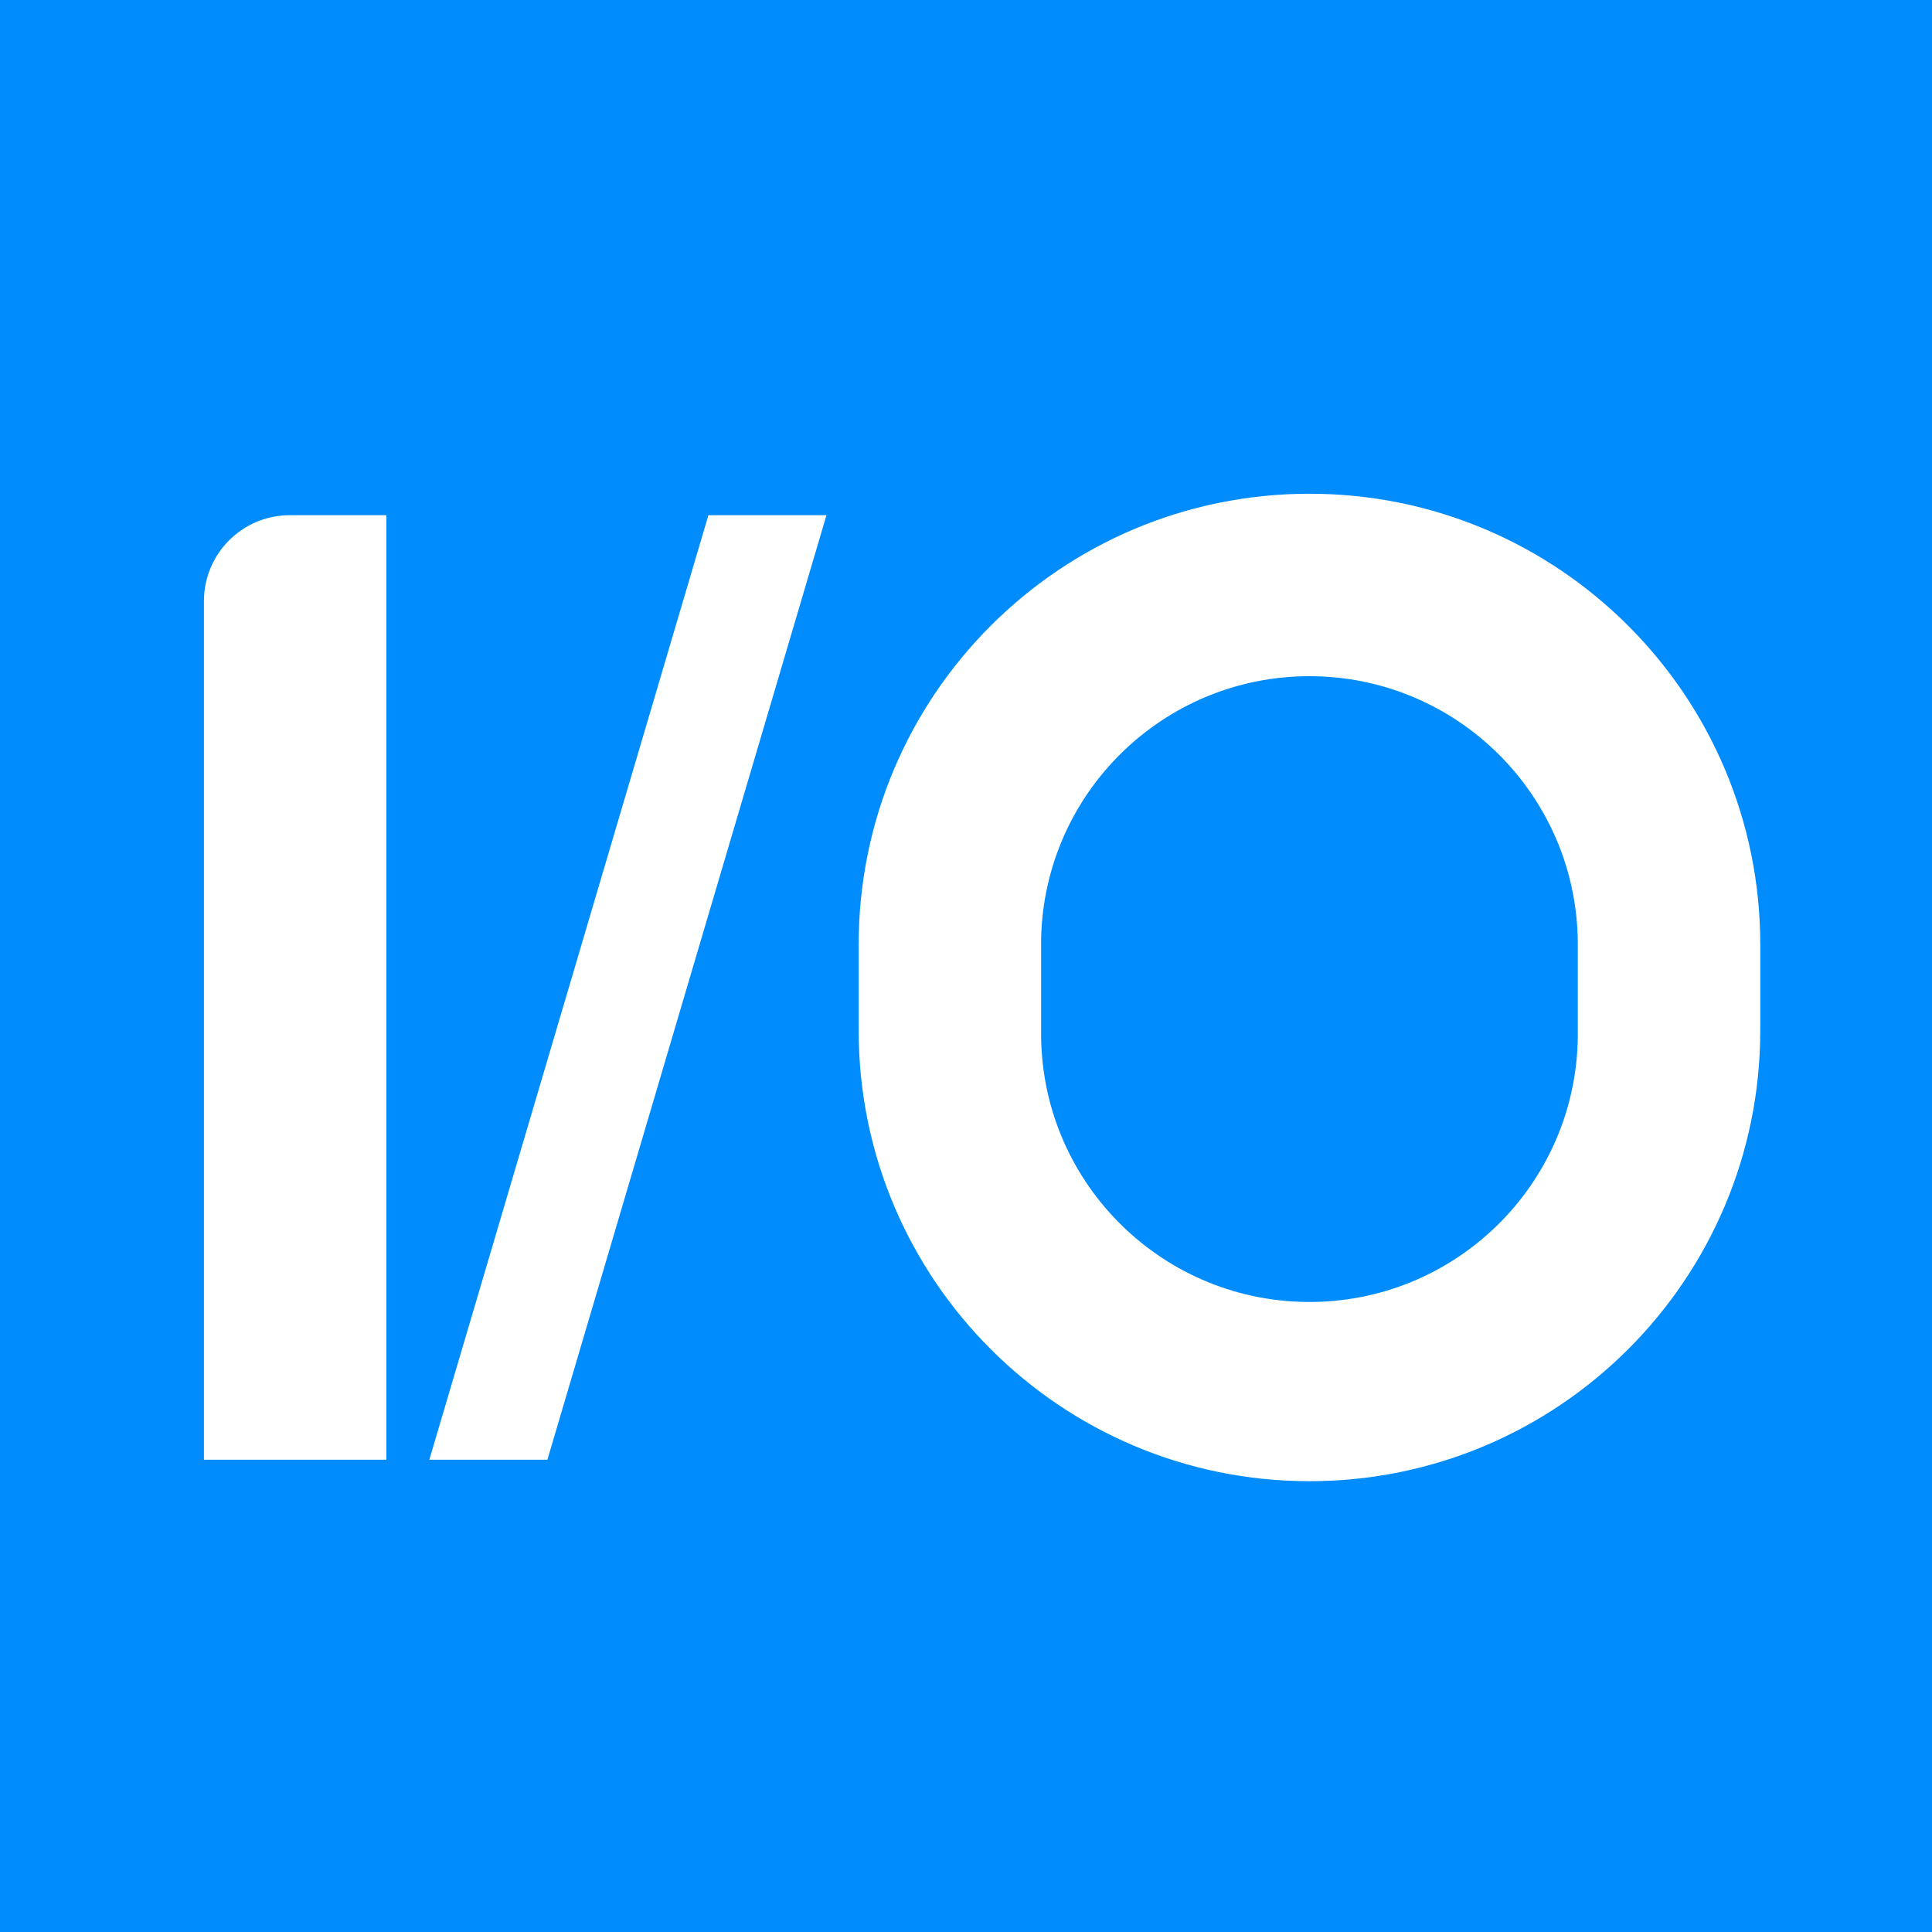
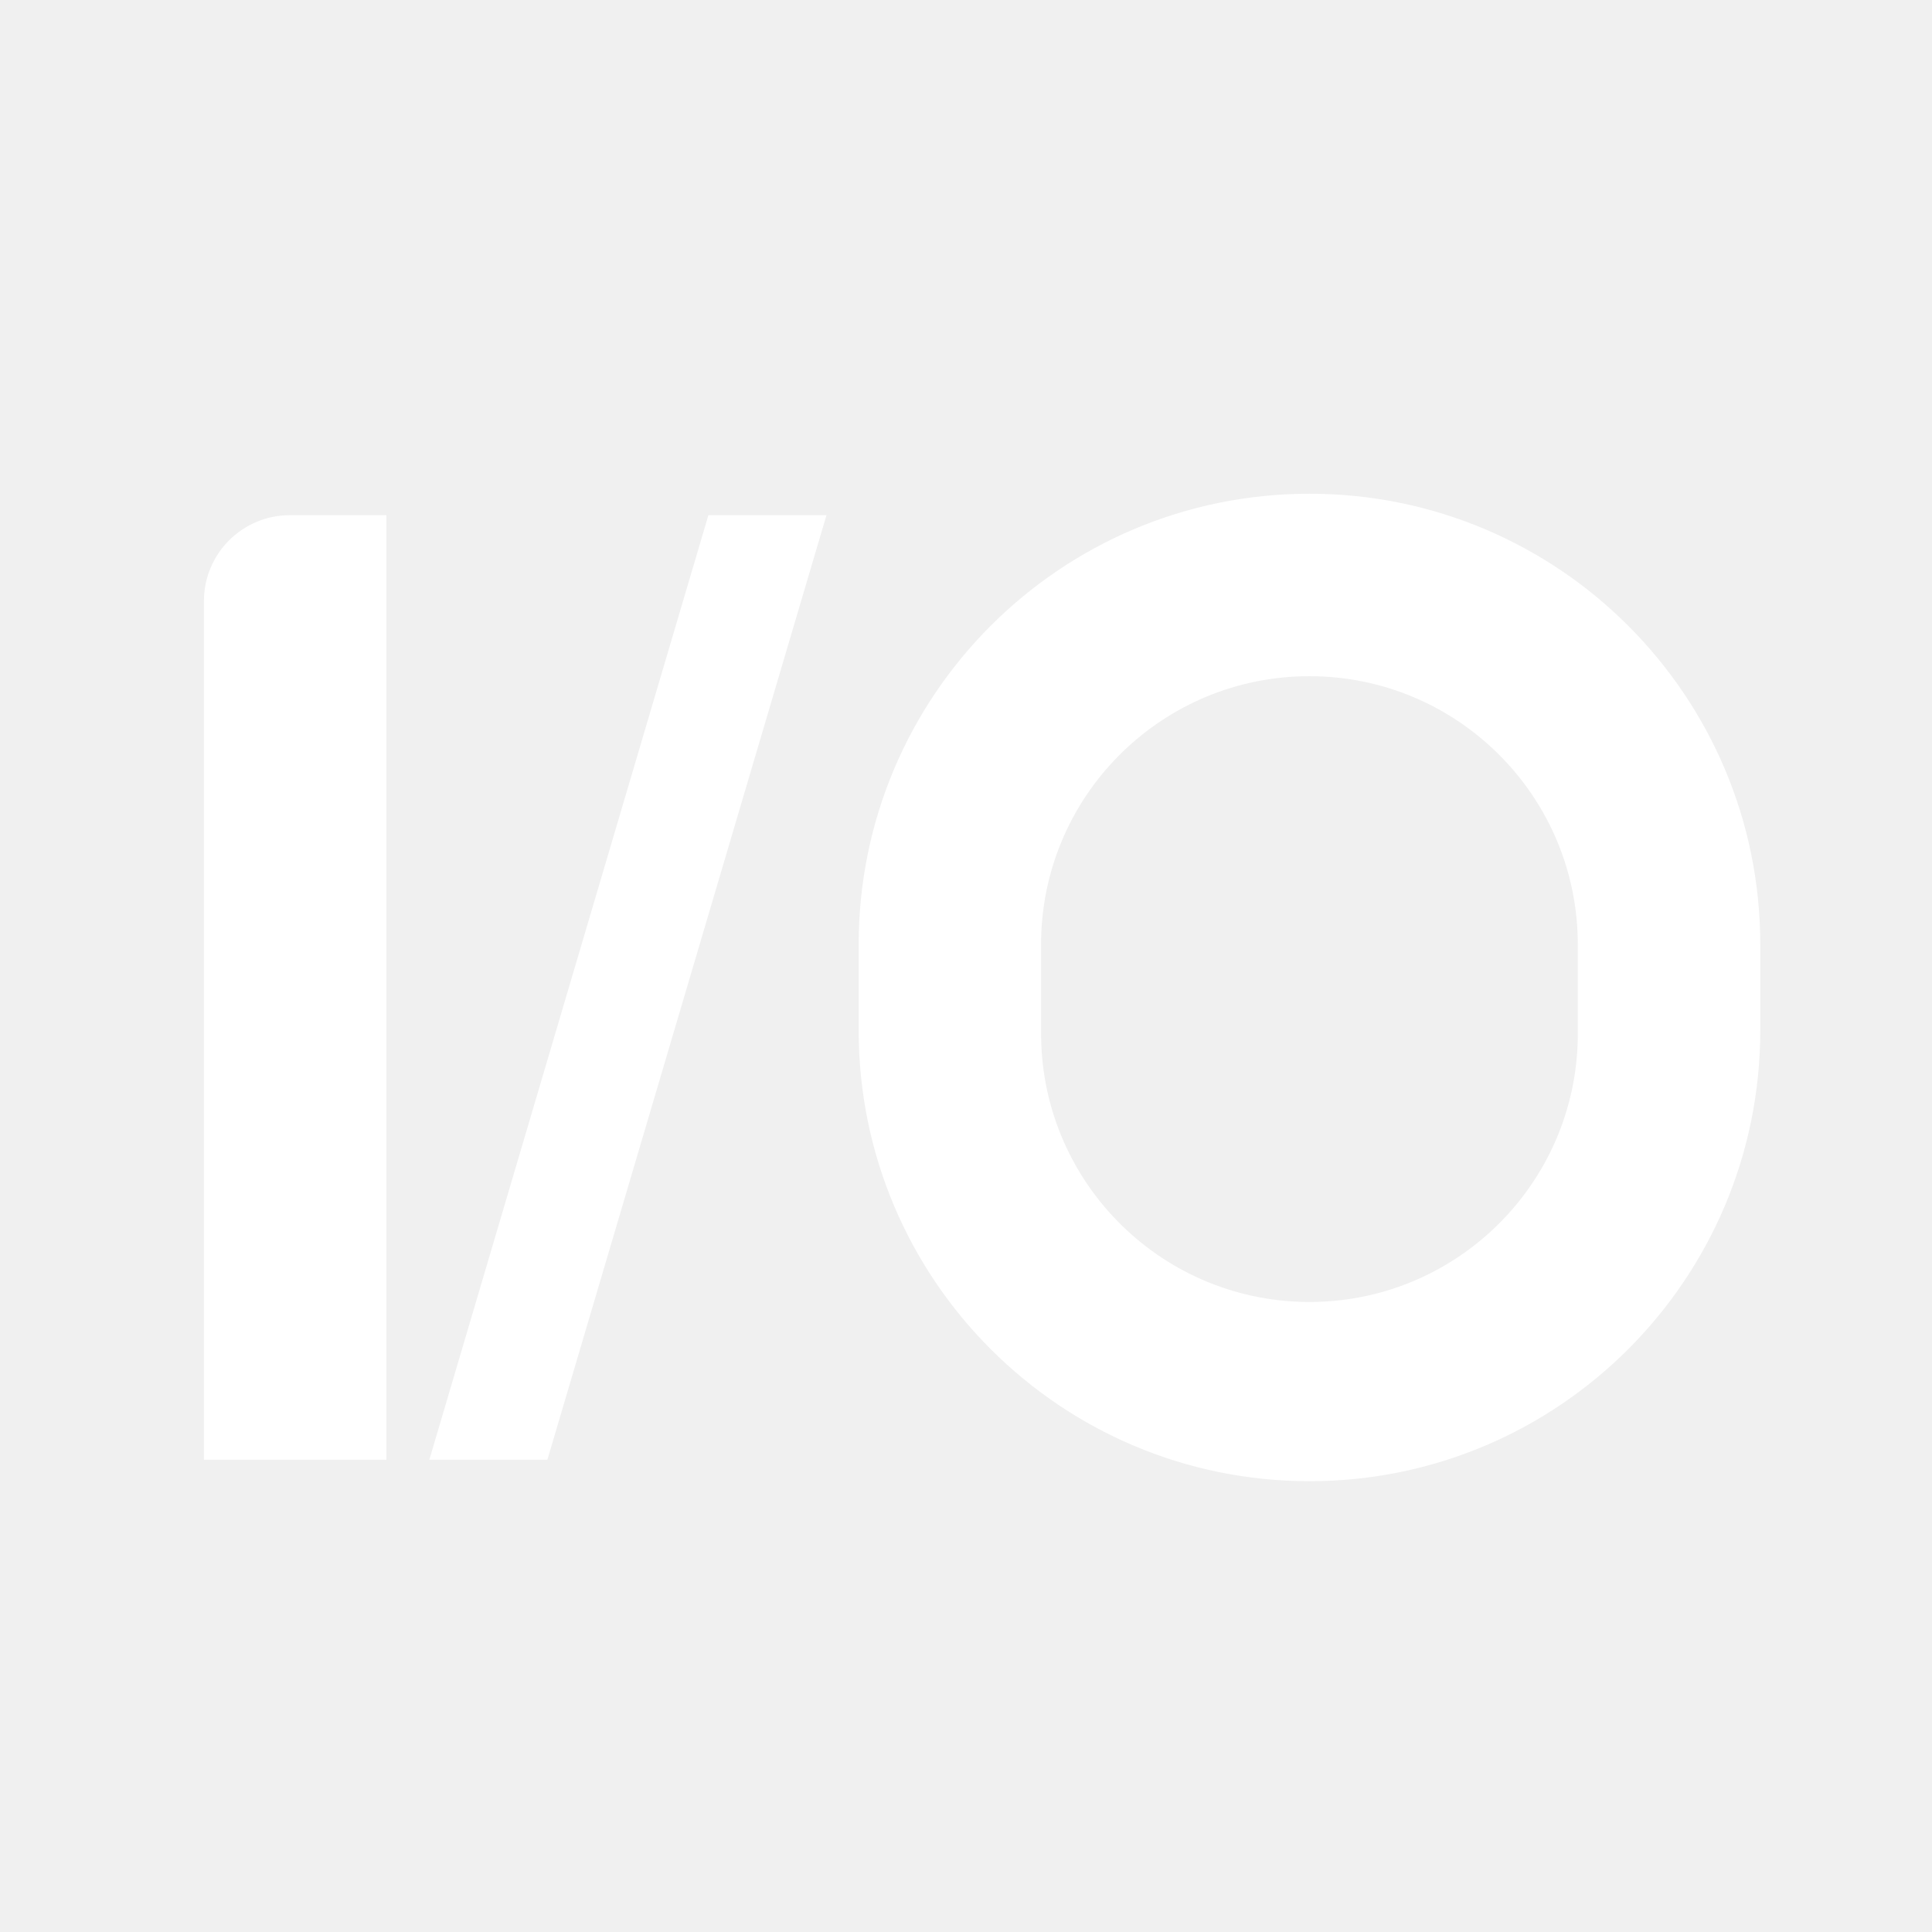
- <svg xmlns="http://www.w3.org/2000/svg" viewBox="0 0 90 90">
-   <path fill="#008CFC" d="M0 0h90v90H0z" />
+ <svg xmlns="http://www.w3.org/2000/svg" viewBox="0 0 90 90" style="background-color: #008CFC">
  <path fill="#FFF" d="M61 23a21 21 0 0121 21v4a21 21 0 01-42 0v-4a21 21 0 0121-21zm-22.5 1l-13 44H20l13-44h5.5zM18 24v44H9.5V28a4 4 0 014-4H18zm43 7.5a12.5 12.5 0 00-12.5 12.2V48a12.5 12.5 0 0025 .3V44c0-6.9-5.6-12.5-12.5-12.5z" />
</svg>
